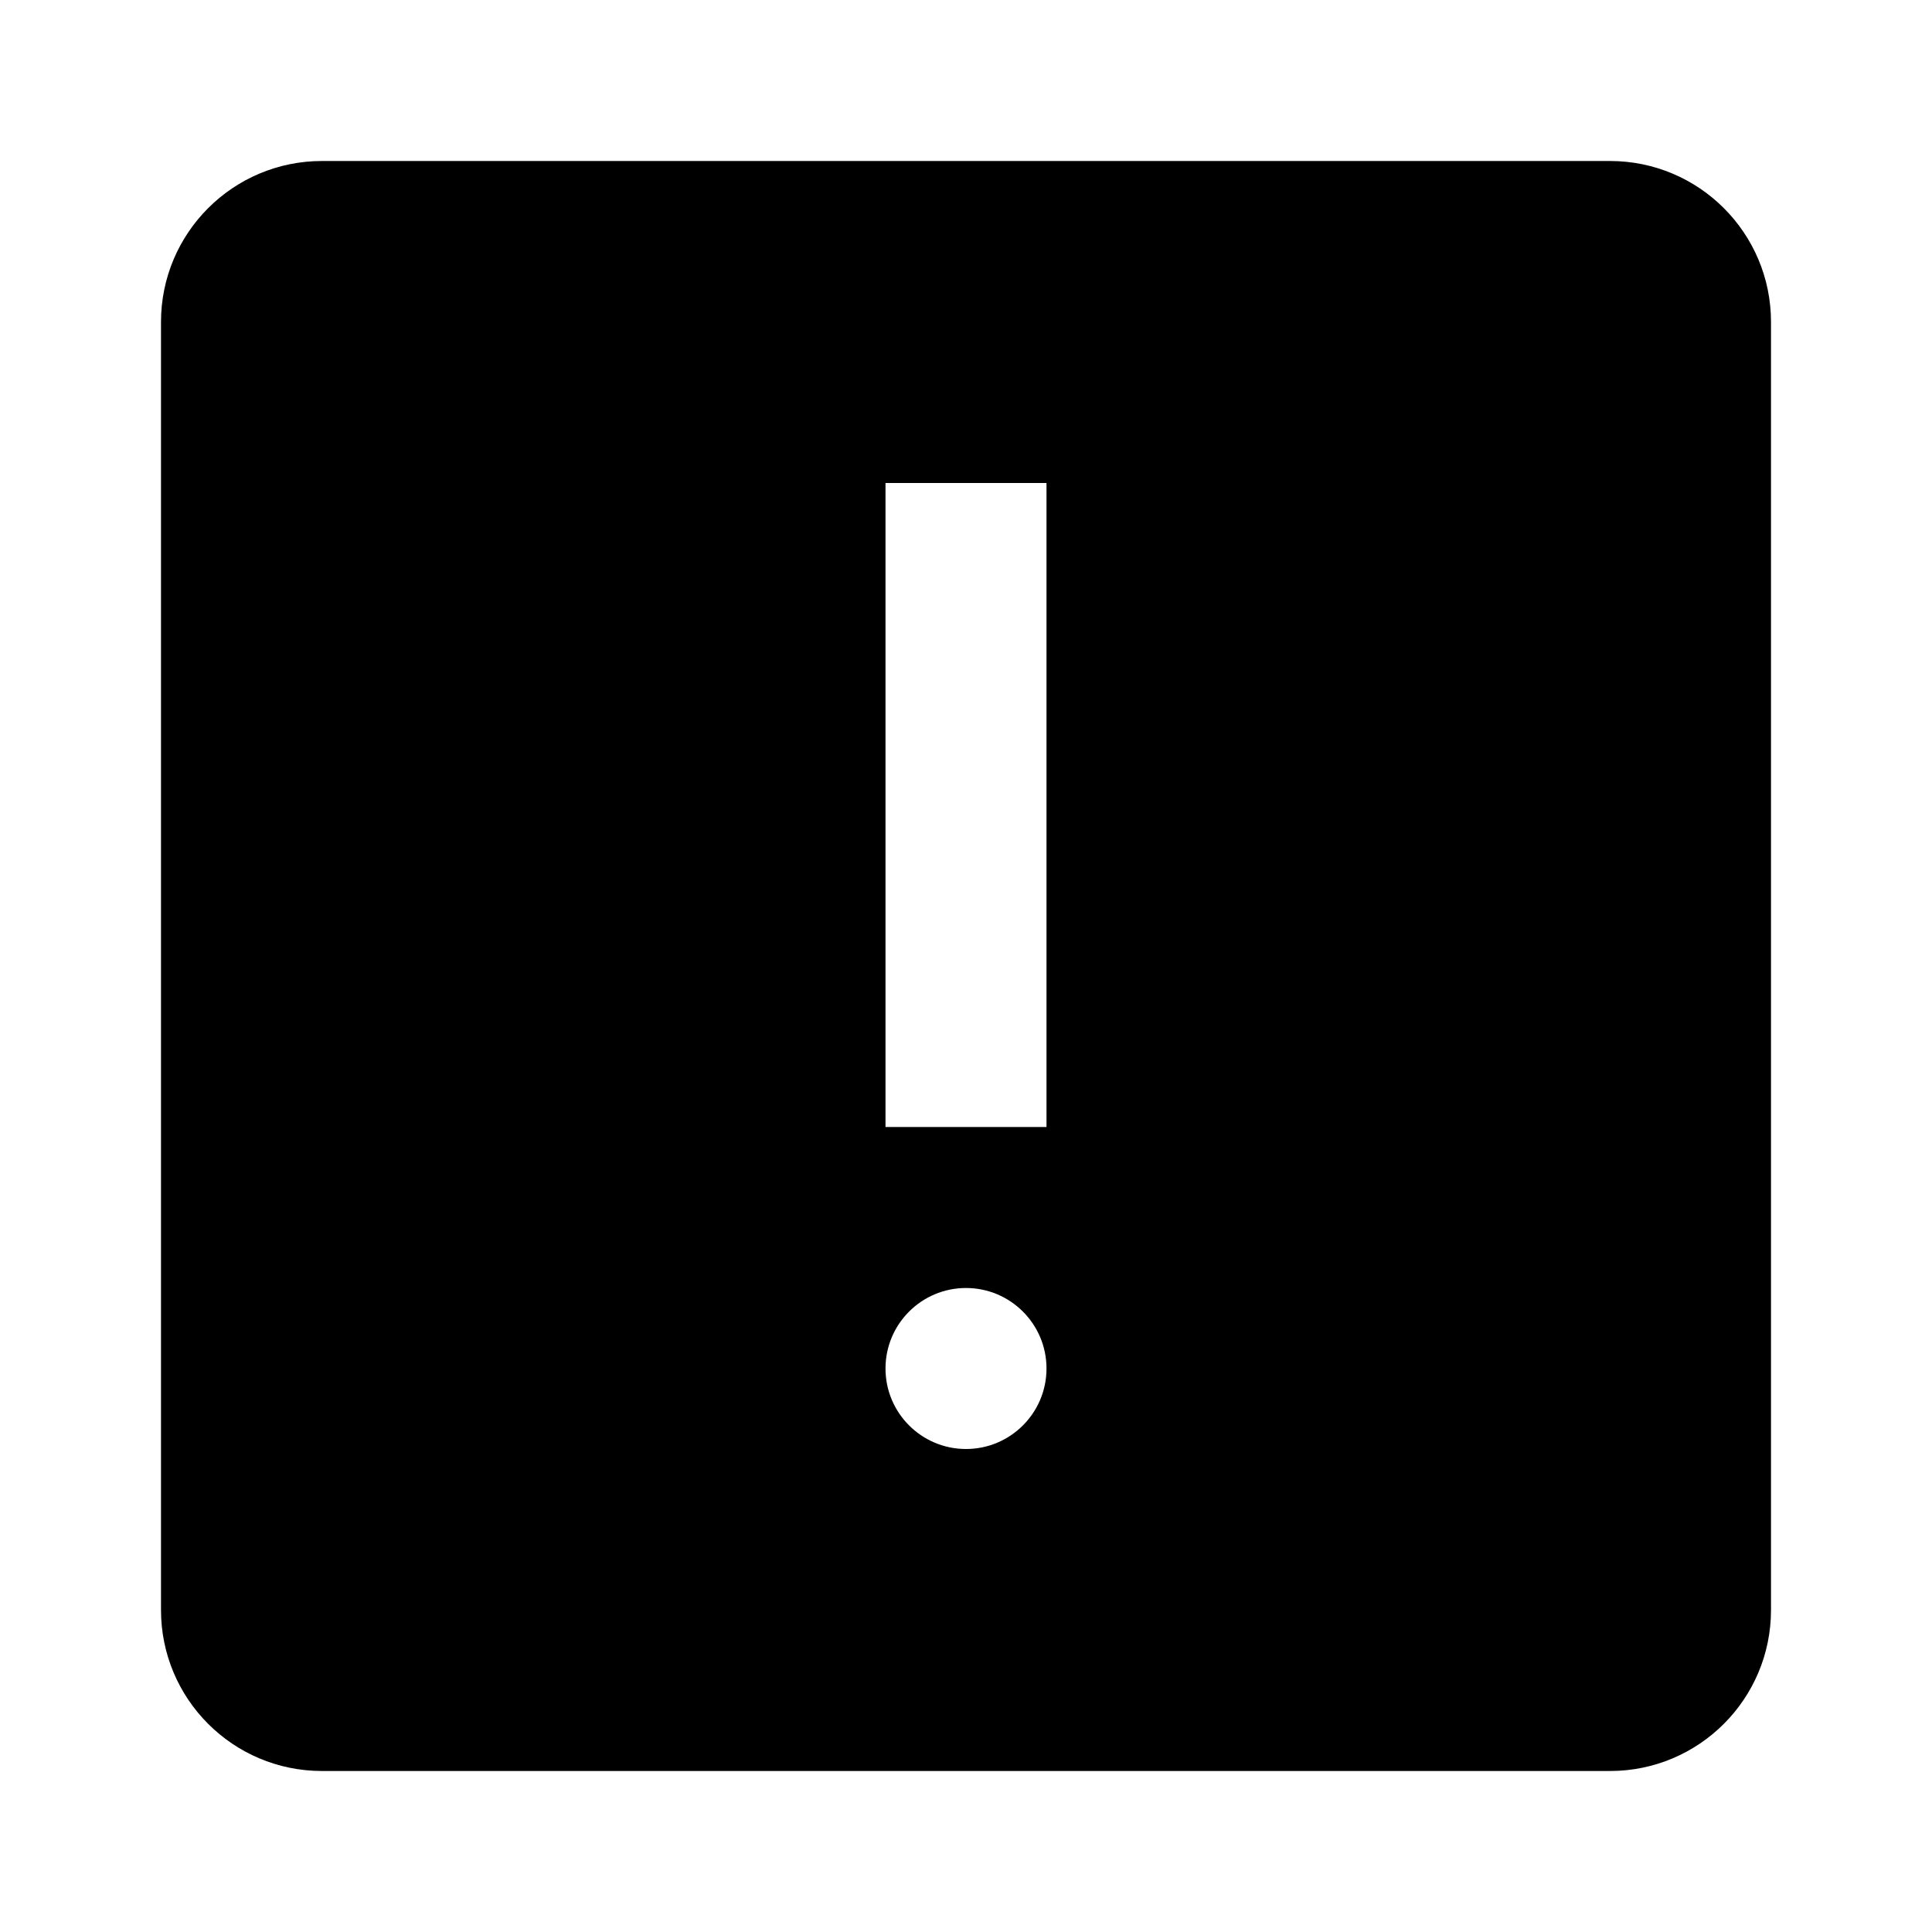
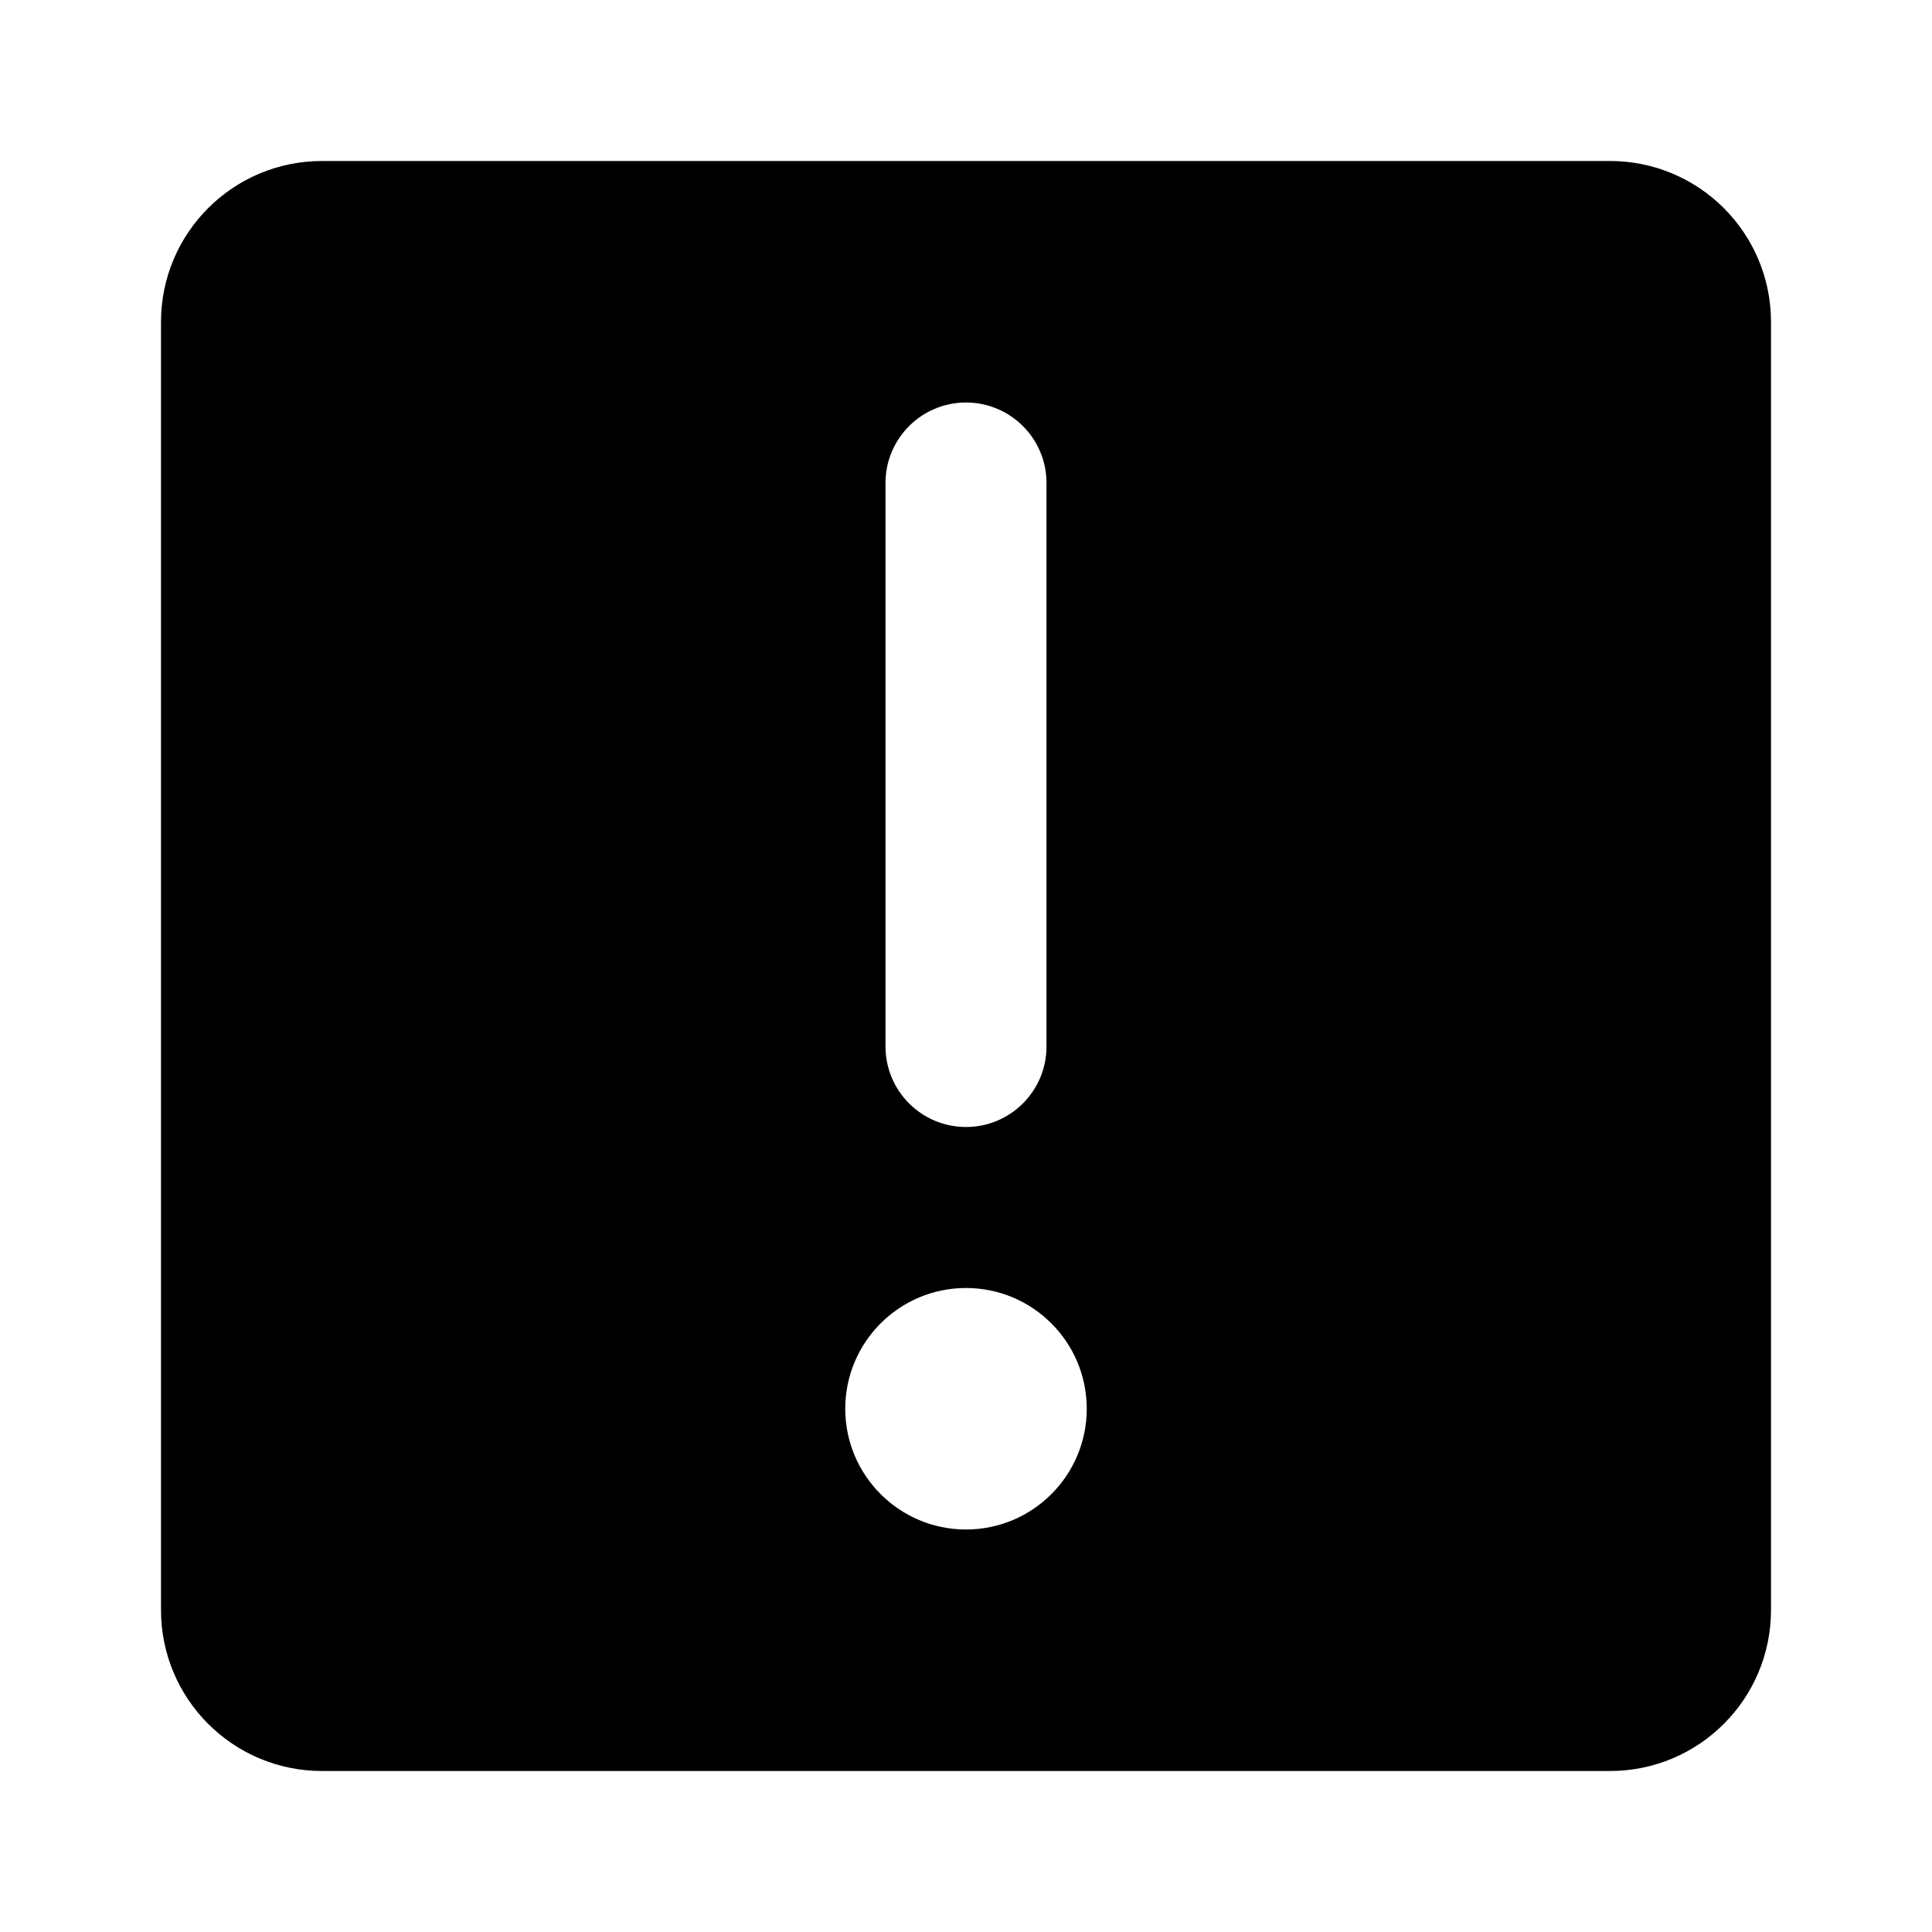
<svg xmlns="http://www.w3.org/2000/svg" width="24" height="24" viewBox="0 0 24 24">
-   <path d="M20,2 C21.105,2 22,2.895 22,4 L22,20 C22,21.105 21.105,22 20,22 L4,22 C2.895,22 2,21.105 2,20 L2,4 C2,2.895 2.895,2 4,2 L20,2 Z M12,16 C11.448,16 11,16.448 11,17 C11,17.552 11.448,18 12,18 C12.552,18 13,17.552 13,17 C13,16.448 12.552,16 12,16 Z M13,6 L11,6 L11,14 L13,14 L13,6 Z" />
+   <path d="M20,2 C21.105,2 22,2.895 22,4 L22,20 C22,21.105 21.105,22 20,22 L4,22 C2.895,22 2,21.105 2,20 L2,4 C2,2.895 2.895,2 4,2 L20,2 Z M12,16 C11.172,16 10.5,16.672 10.5,17.5 C10.5,18.328 11.172,19 12,19 C12.828,19 13.5,18.328 13.5,17.5 C13.5,16.672 12.828,16 12,16 Z M12,5 C11.448,5 11,5.448 11,6 L11,6 L11,13 C11,13.552 11.448,14 12,14 C12.552,14 13,13.552 13,13 L13,13 L13,6 C13,5.448 12.552,5 12,5 Z" />
</svg>
